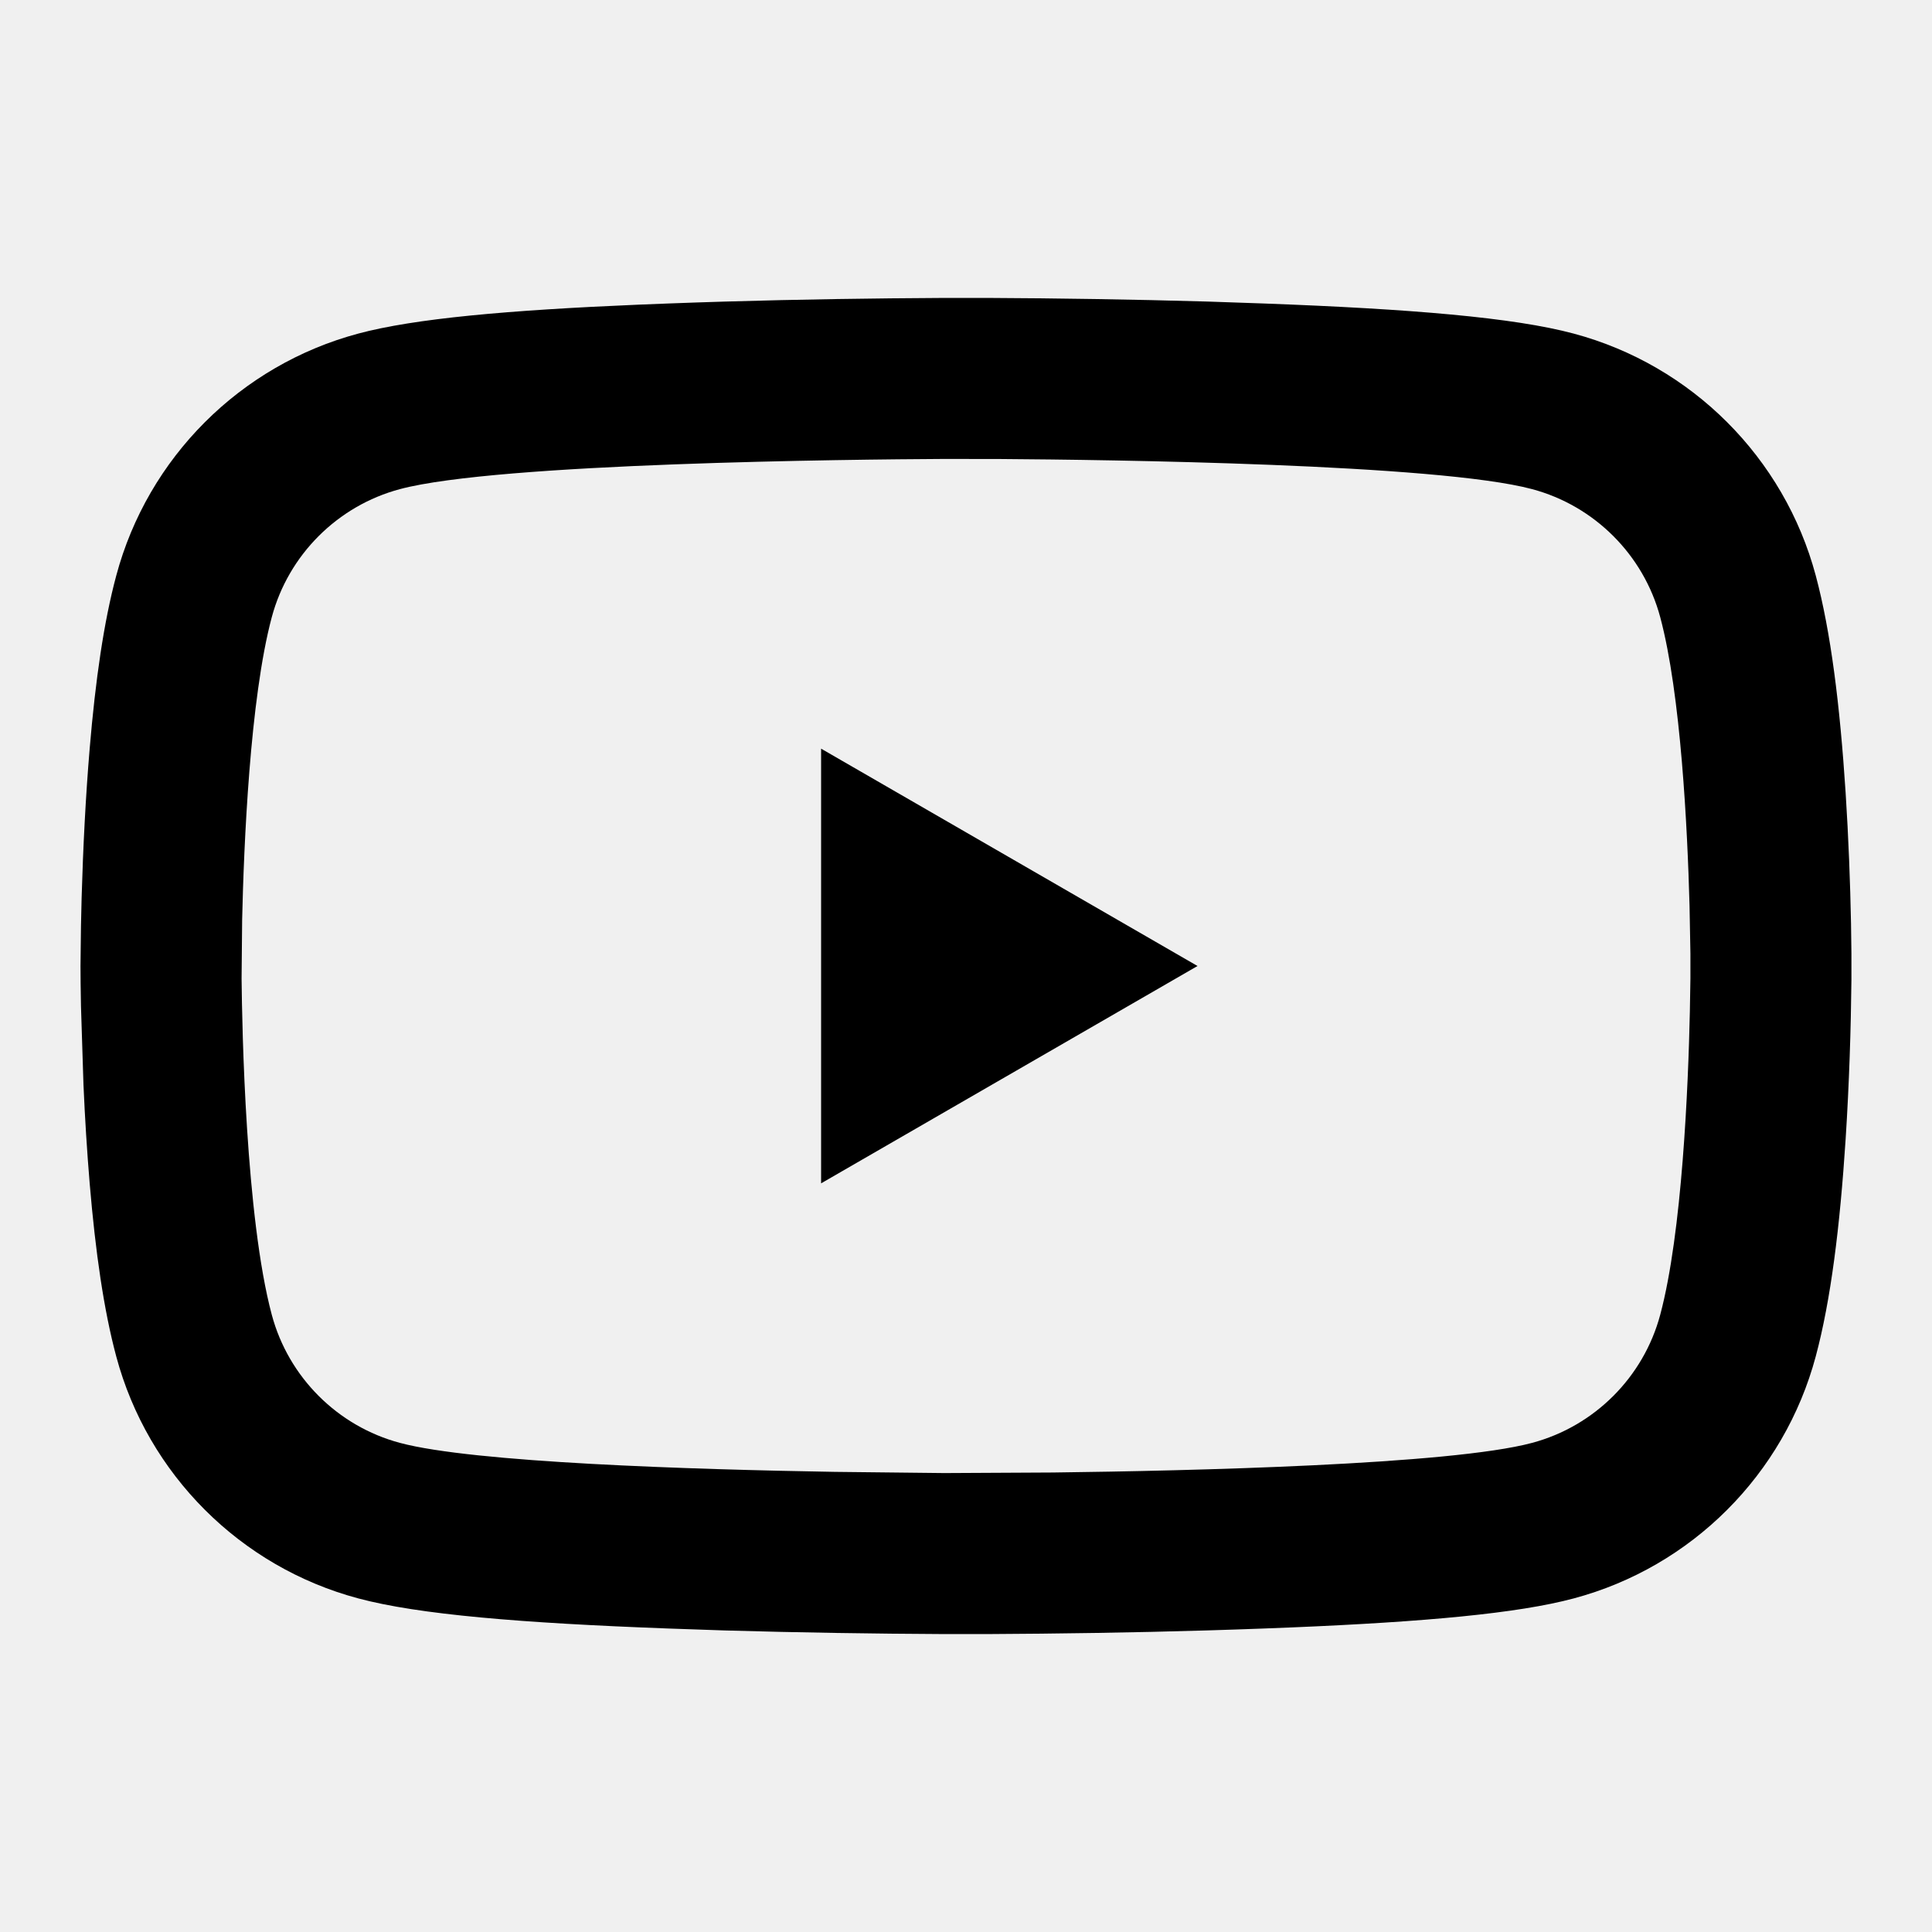
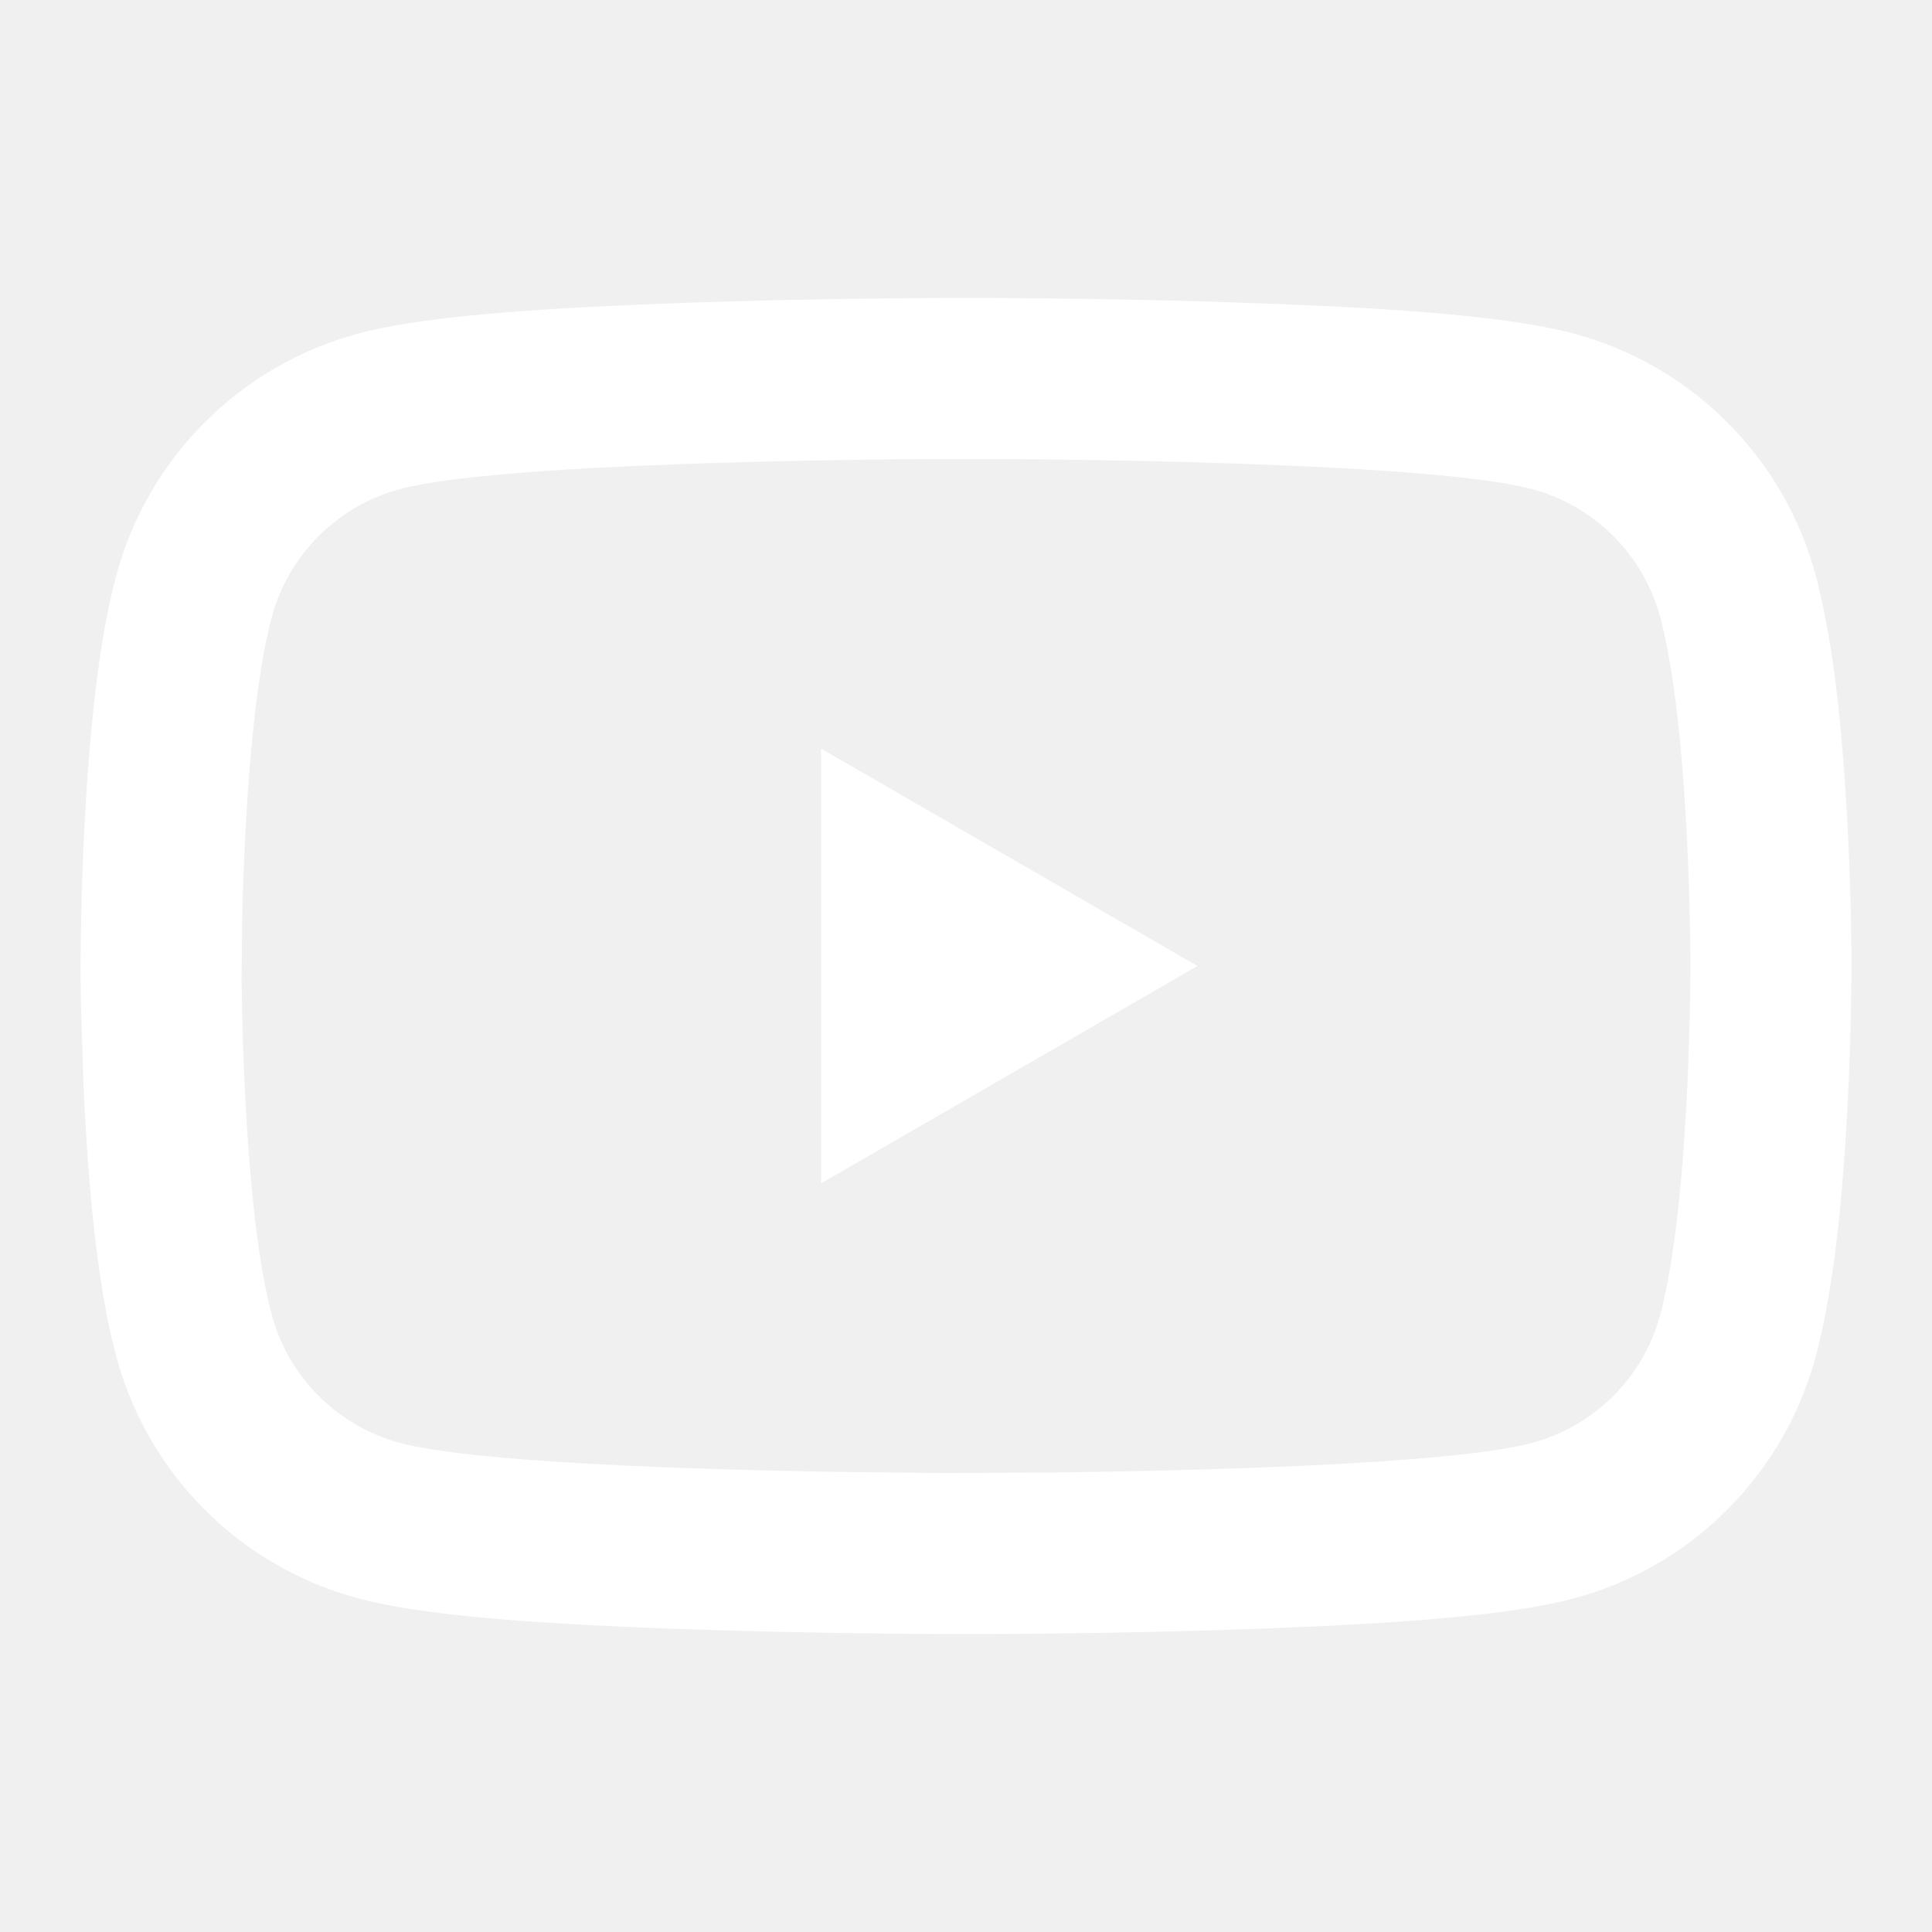
<svg xmlns="http://www.w3.org/2000/svg" width="24px" height="24px" viewBox="0 0 24 24" version="1.1">
-   <g id="Page-1" stroke="none" stroke-width="1" fill="none" fill-rule="evenodd">
-     <g id="Artboard" transform="translate(-288, -413)" fill="#000000" fill-rule="nonzero">
-       <g id="Fill-1" transform="translate(288, 413)">
-         <path d="M12.28,3.701 C13.127,3.705 14.066,3.719 14.999,3.746 L15.696,3.77 C17.529,3.838 18.803,3.944 19.549,4.144 C21.014,4.536 22.164,5.685 22.556,7.15 C22.743,7.849 22.856,8.756 22.927,9.847 C22.963,10.409 22.984,10.961 22.994,11.47 L22.999,11.844 L22.999,12.175 C22.993,12.764 22.972,13.451 22.927,14.152 C22.856,15.244 22.743,16.151 22.556,16.849 C22.164,18.315 21.014,19.465 19.55,19.856 C18.853,20.043 17.697,20.147 16.055,20.216 L15.696,20.23 C14.773,20.265 13.818,20.285 12.926,20.294 L12.27,20.299 L11.72,20.299 C10.873,20.295 9.933,20.281 9.001,20.254 L8.304,20.23 C6.47,20.162 5.197,20.056 4.451,19.856 C2.986,19.465 1.836,18.315 1.444,16.85 C1.289,16.272 1.186,15.555 1.114,14.701 C1.081,14.304 1.055,13.892 1.037,13.475 L1.006,12.5 C1.002,12.288 1,12.117 1,12 L1.006,11.5 C1.008,11.394 1.011,11.278 1.014,11.152 C1.032,10.524 1.064,9.894 1.114,9.299 C1.186,8.445 1.289,7.728 1.444,7.151 C1.836,5.685 2.986,4.536 4.45,4.144 C5.147,3.957 6.303,3.853 7.945,3.784 L8.304,3.77 C9.227,3.735 10.182,3.715 11.069,3.706 L11.72,3.701 L12.28,3.701 Z M11.73,5.701 C10.592,5.707 6.187,5.75 4.968,6.076 C4.193,6.283 3.583,6.893 3.376,7.667 C3.104,8.684 3.029,10.5 3.008,11.425 L3.001,12.155 C3.007,12.779 3.052,15.122 3.376,16.332 C3.583,17.107 4.193,17.717 4.968,17.924 C5.882,18.169 8.588,18.254 10.365,18.284 L11.73,18.299 L13.081,18.292 C14.788,18.271 18.017,18.196 19.032,17.924 C19.807,17.717 20.417,17.107 20.624,16.332 C20.897,15.313 20.972,13.491 20.992,12.568 L20.999,12.155 L20.999,11.844 L20.988,11.249 C20.962,10.285 20.88,8.623 20.624,7.667 C20.417,6.893 19.807,6.283 19.032,6.076 C17.864,5.763 13.77,5.711 12.429,5.702 L11.73,5.701 Z M10.2,9.3 L14.876,12 L10.2,14.7 L10.2,9.3 Z" />
+   <g id="Plantry-website" stroke="none" stroke-width="1" fill="none" fill-rule="evenodd">
+     <g id="Artboard" transform="translate(-355, -192)" fill="#FFFFFF" fill-rule="nonzero">
+       <g id="socialYouTube" transform="translate(356, 195.7009)">
+         <path d="M11.28,2.84217094e-14 C12.127,0.004 13.066,0.018 13.999,0.045 L14.696,0.069 C16.529,0.137 17.803,0.243 18.549,0.443 C20.014,0.835 21.164,1.984 21.556,3.449 C21.743,4.148 21.856,5.055 21.927,6.147 C21.963,6.708 21.984,7.26 21.994,7.77 L21.999,8.144 L21.999,8.474 C21.993,9.063 21.972,9.75 21.927,10.452 C21.856,11.543 21.743,12.45 21.556,13.148 C21.164,14.614 20.014,15.764 18.55,16.155 C17.853,16.342 16.697,16.446 15.055,16.515 L14.696,16.53 C13.773,16.564 12.818,16.584 11.926,16.593 L11.27,16.598 L10.72,16.598 C9.873,16.594 8.933,16.58 8.001,16.553 L7.304,16.53 C5.47,16.461 4.197,16.355 3.451,16.155 C1.986,15.764 0.836,14.614 0.444,13.149 C0.289,12.571 0.186,11.854 0.114,11 C0.081,10.603 0.055,10.191 0.037,9.774 L0.006,8.799 C0.002,8.587 0,8.416 0,8.299 L0.006,7.799 C0.008,7.693 0.011,7.577 0.014,7.451 C0.032,6.823 0.064,6.193 0.114,5.598 C0.186,4.744 0.289,4.027 0.444,3.45 C0.836,1.984 1.986,0.835 3.45,0.443 C4.147,0.256 5.303,0.152 6.945,0.083 L7.304,0.069 C8.227,0.034 9.182,0.014 10.069,0.005 L10.72,2.84217094e-14 L11.28,2.84217094e-14 Z M10.73,2 C9.592,2.006 5.187,2.049 3.968,2.375 C3.193,2.582 2.583,3.192 2.376,3.966 C2.104,4.983 2.029,6.799 2.008,7.724 L2.001,8.454 C2.007,9.078 2.052,11.421 2.376,12.632 C2.583,13.406 3.193,14.016 3.968,14.223 C4.882,14.468 7.588,14.553 9.365,14.583 L10.73,14.598 L12.081,14.591 C13.788,14.57 17.017,14.495 18.032,14.223 C18.807,14.016 19.417,13.406 19.624,12.632 C19.897,11.613 19.972,9.79 19.992,8.867 L19.999,8.454 L19.999,8.144 L19.988,7.548 C19.962,6.584 19.88,4.922 19.624,3.966 C19.417,3.192 18.807,2.582 18.032,2.375 C16.864,2.062 12.77,2.01 11.429,2.001 L10.73,2 Z M9.2,5.599 L13.876,8.299 L9.2,10.999 L9.2,5.599 Z" id="Fill-1" />
      </g>
    </g>
  </g>
</svg>
